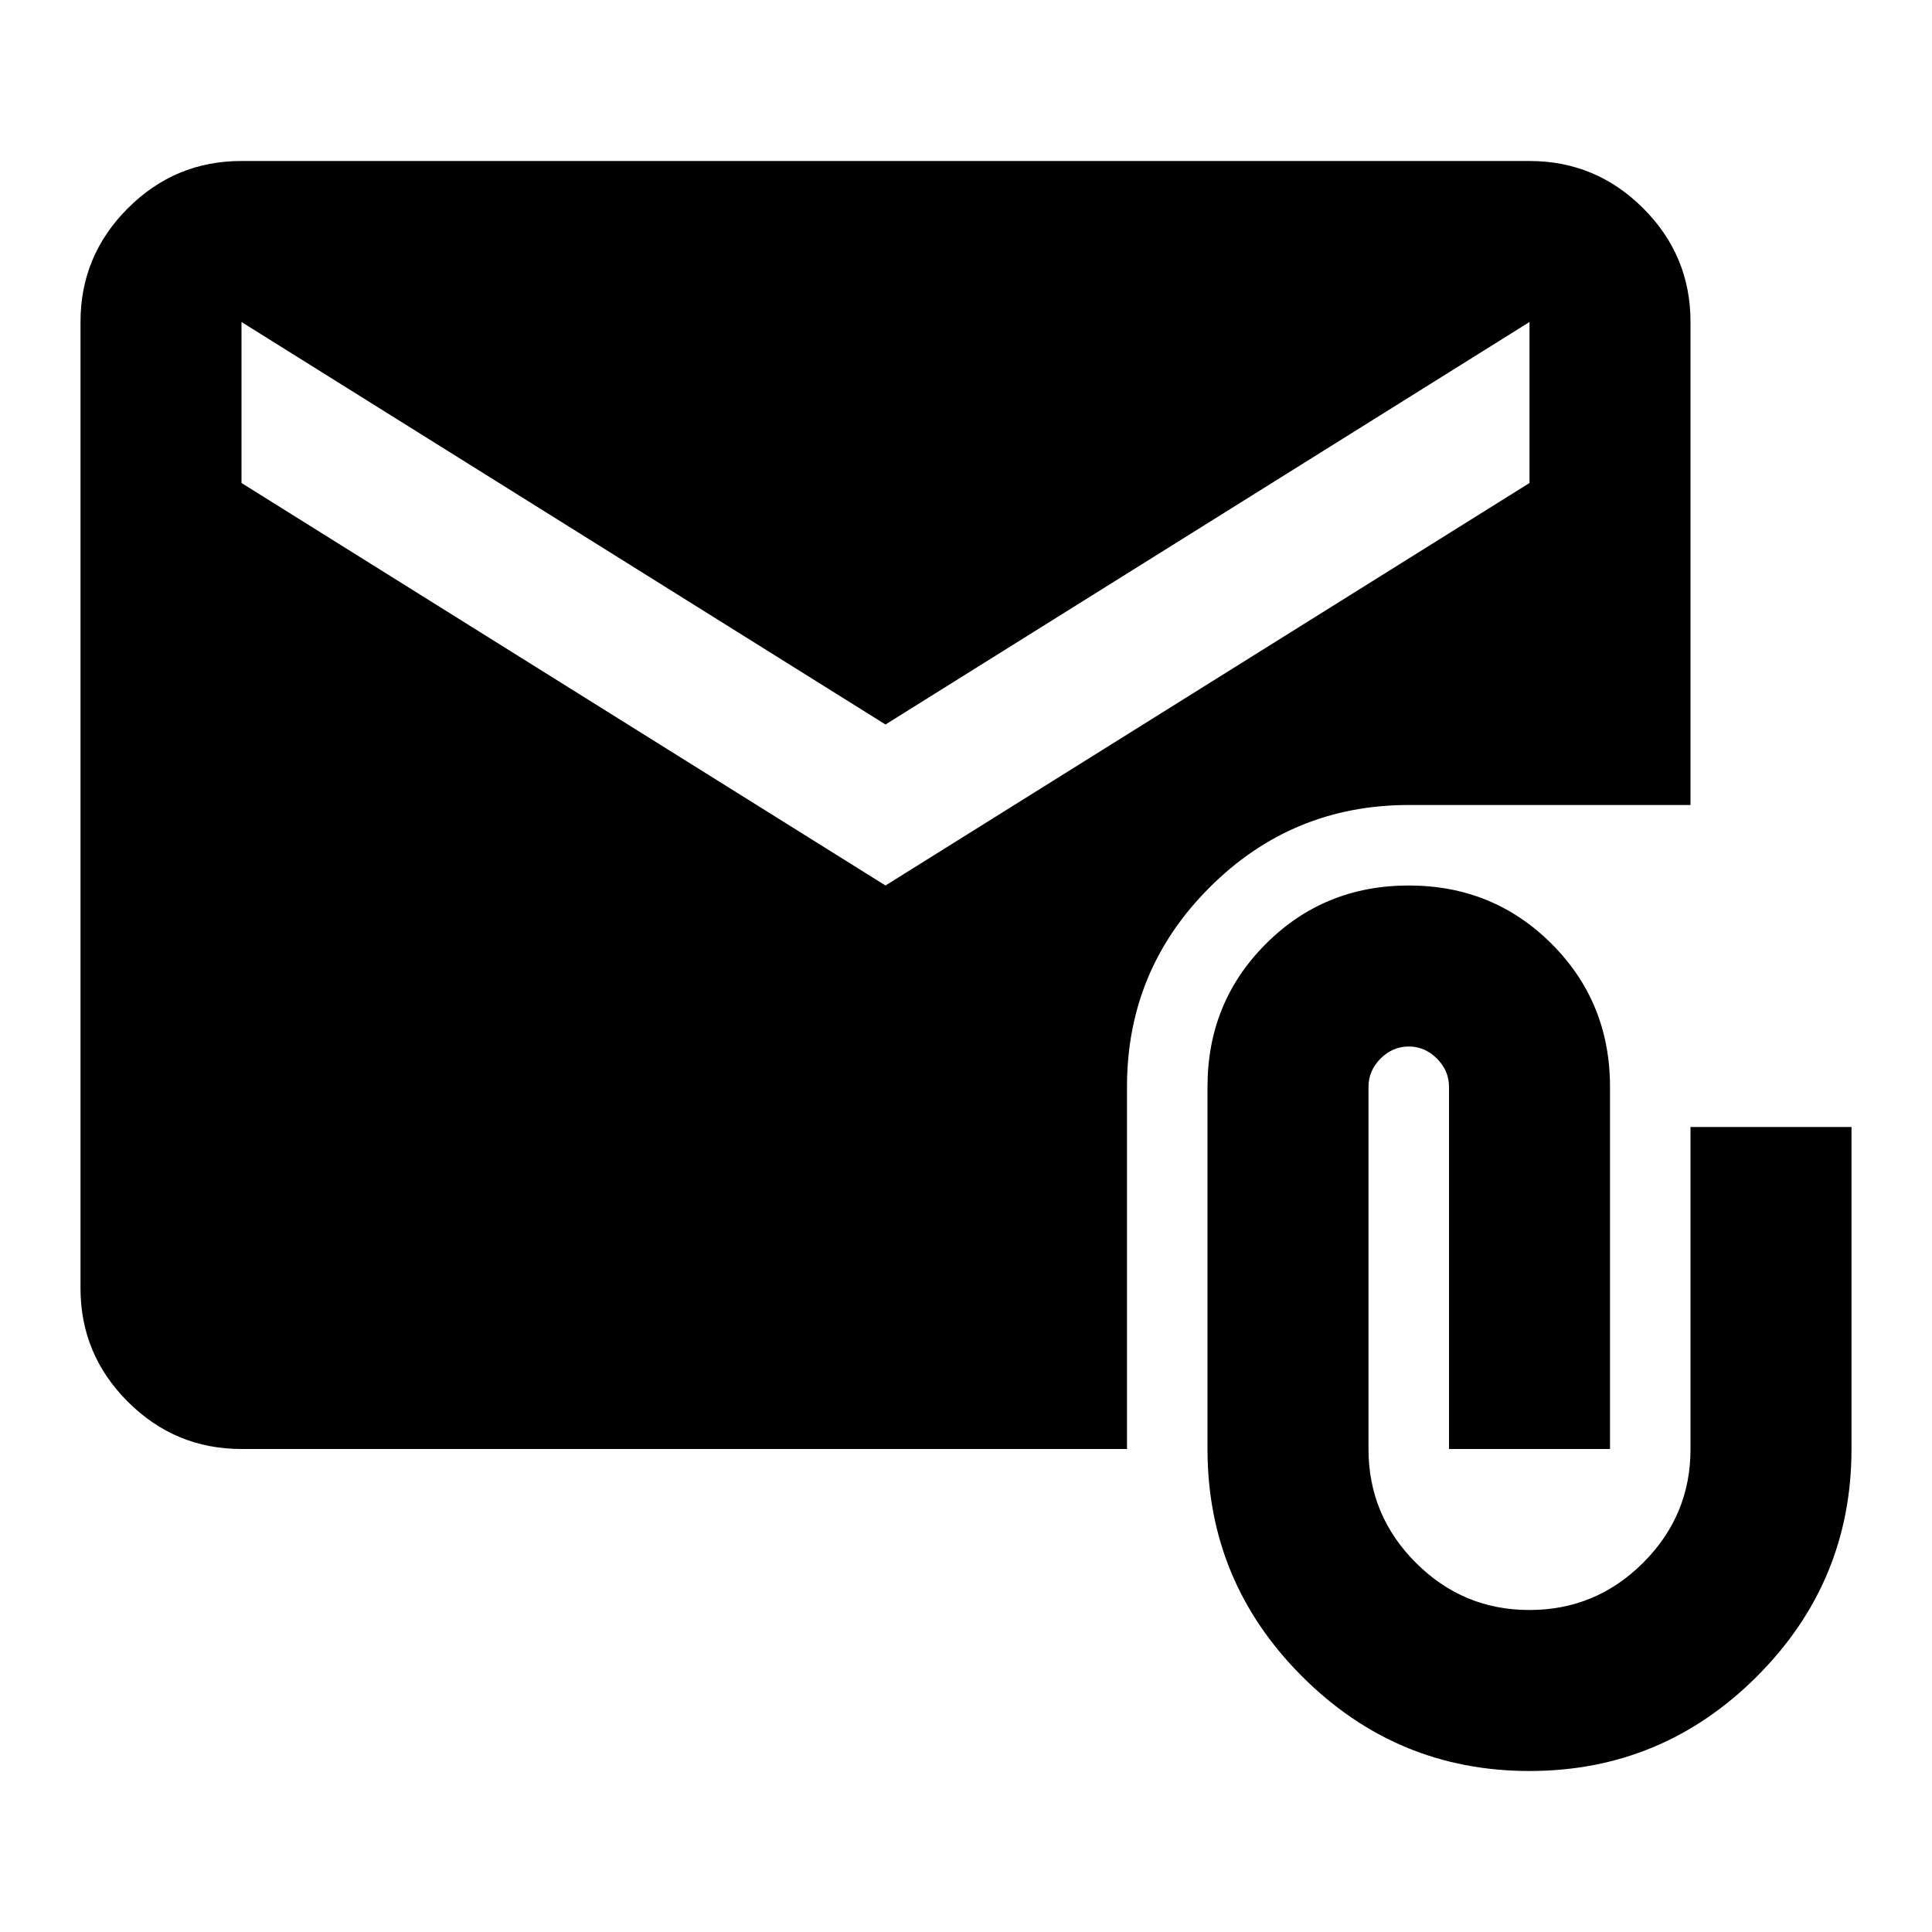
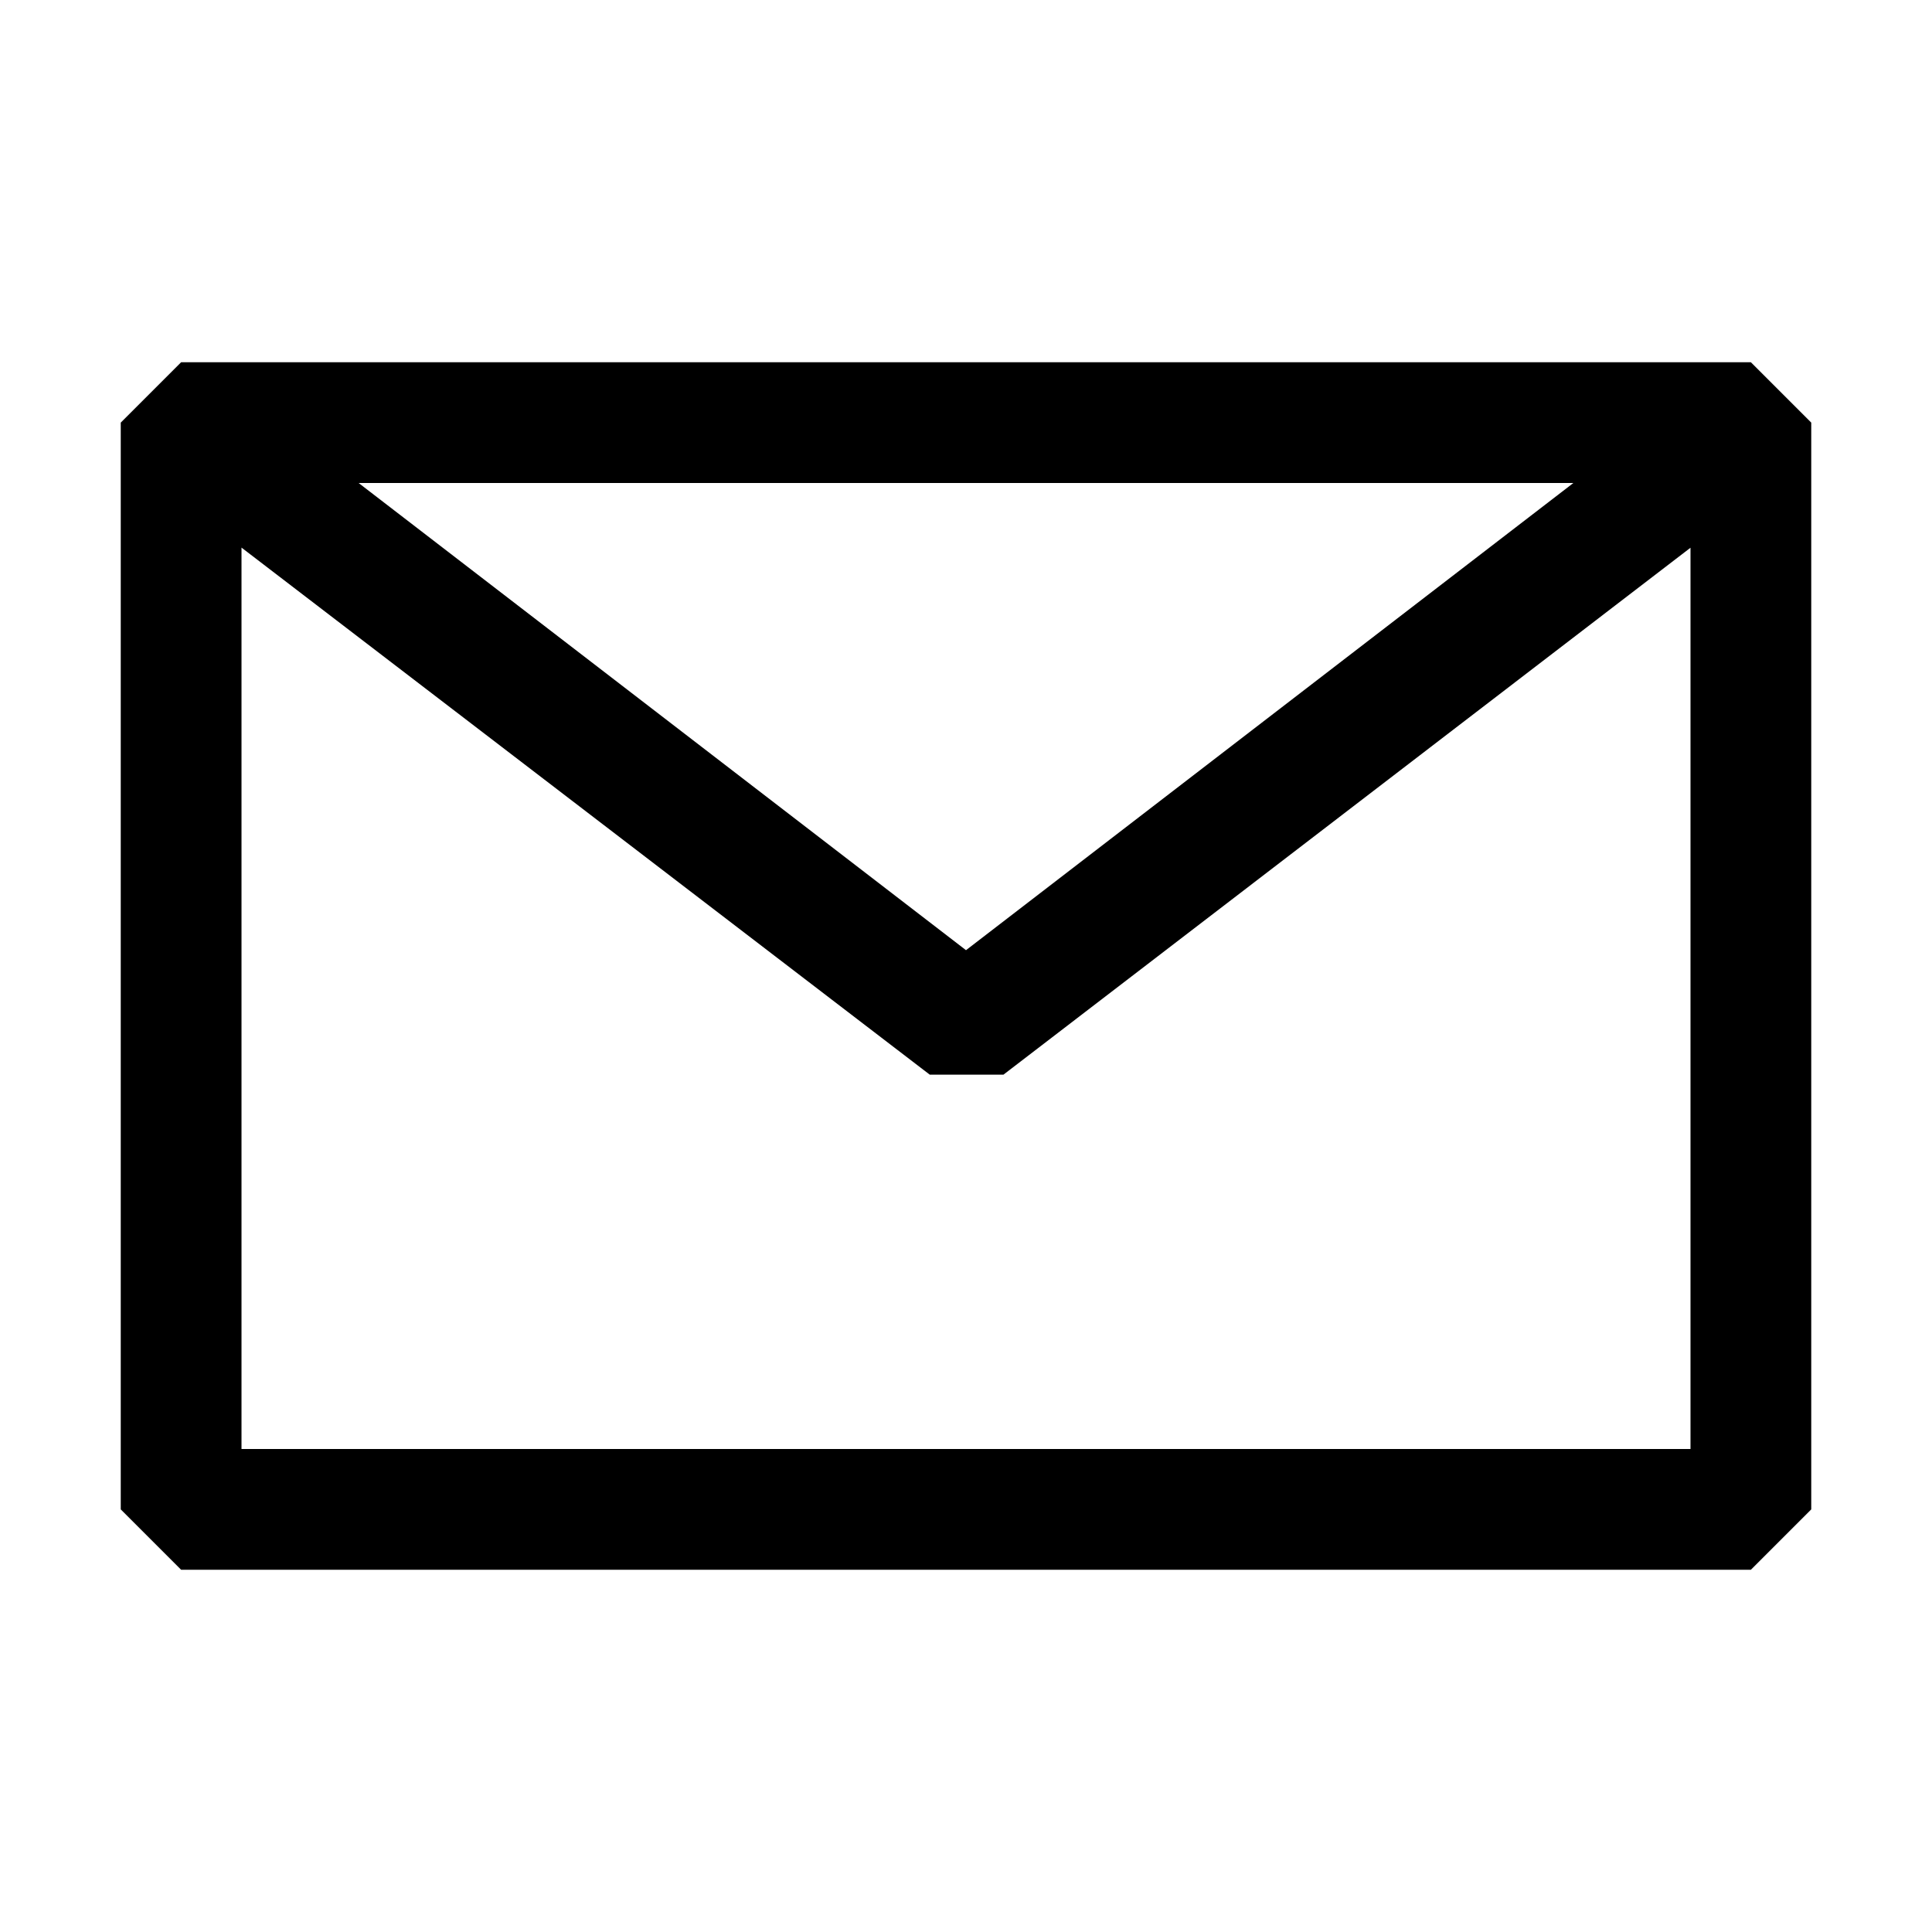
- <svg xmlns="http://www.w3.org/2000/svg" width="32" height="32" viewBox="0 0 24 24">
-   <path fill="currentColor" d="M19 22q-1.65 0-2.825-1.175T15 18v-4.5q0-1.05.725-1.775T17.5 11q1.05 0 1.775.725T20 13.5V18h-2v-4.5q0-.2-.15-.35T17.5 13q-.2 0-.35.15t-.15.35V18q0 .825.588 1.413T19 20q.825 0 1.413-.588T21 18v-4h2v4q0 1.65-1.175 2.825T19 22ZM3 18q-.825 0-1.413-.588T1 16V4q0-.825.588-1.413T3 2h16q.825 0 1.413.588T21 4v6h-3.5q-1.45 0-2.475 1.025T14 13.5V18H3Zm8-7l8-5V4l-8 5l-8-5v2l8 5Z" />
+ <svg xmlns="http://www.w3.org/2000/svg" width="32" height="32" viewBox="0 0 16 16">
+   <path fill="currentColor" fill-rule="evenodd" d="m1 3.5l.5-.5h13l.5.5v9l-.5.5h-13l-.5-.5zm1 1.035V12h12V4.536L8.31 8.9H7.7zM13.03 4H2.97L8 7.869z" clip-rule="evenodd" />
</svg>
